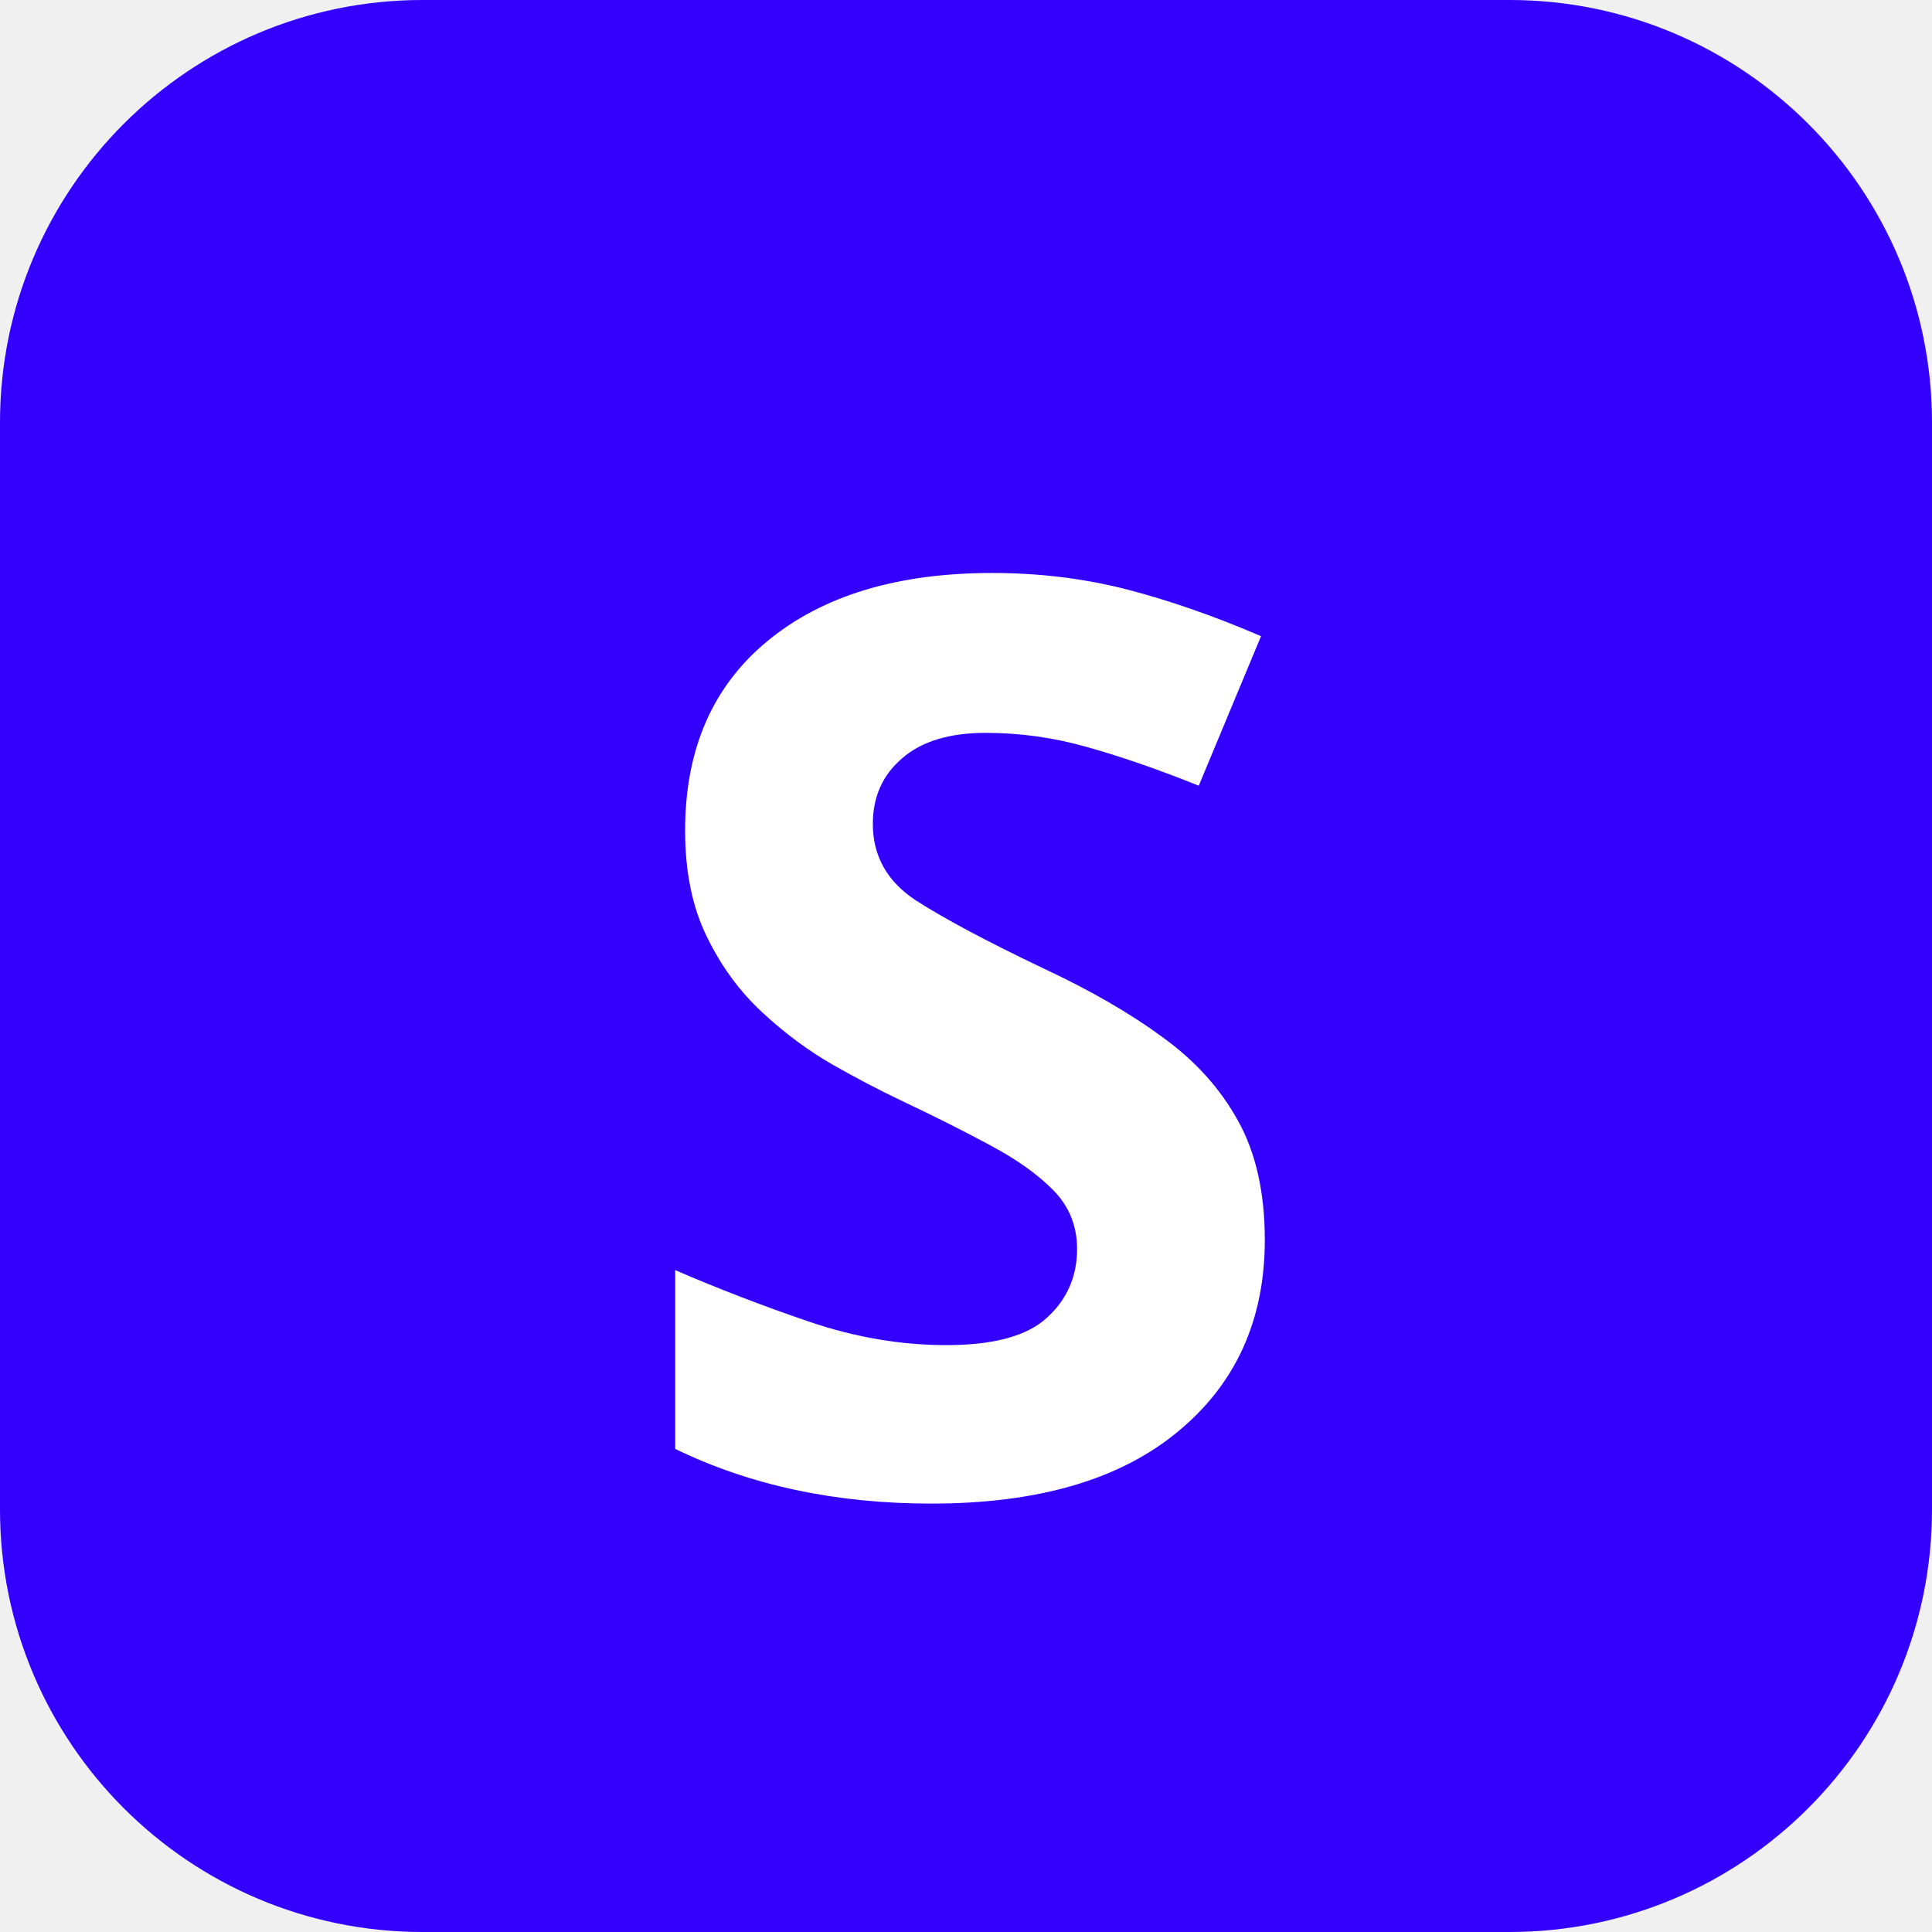
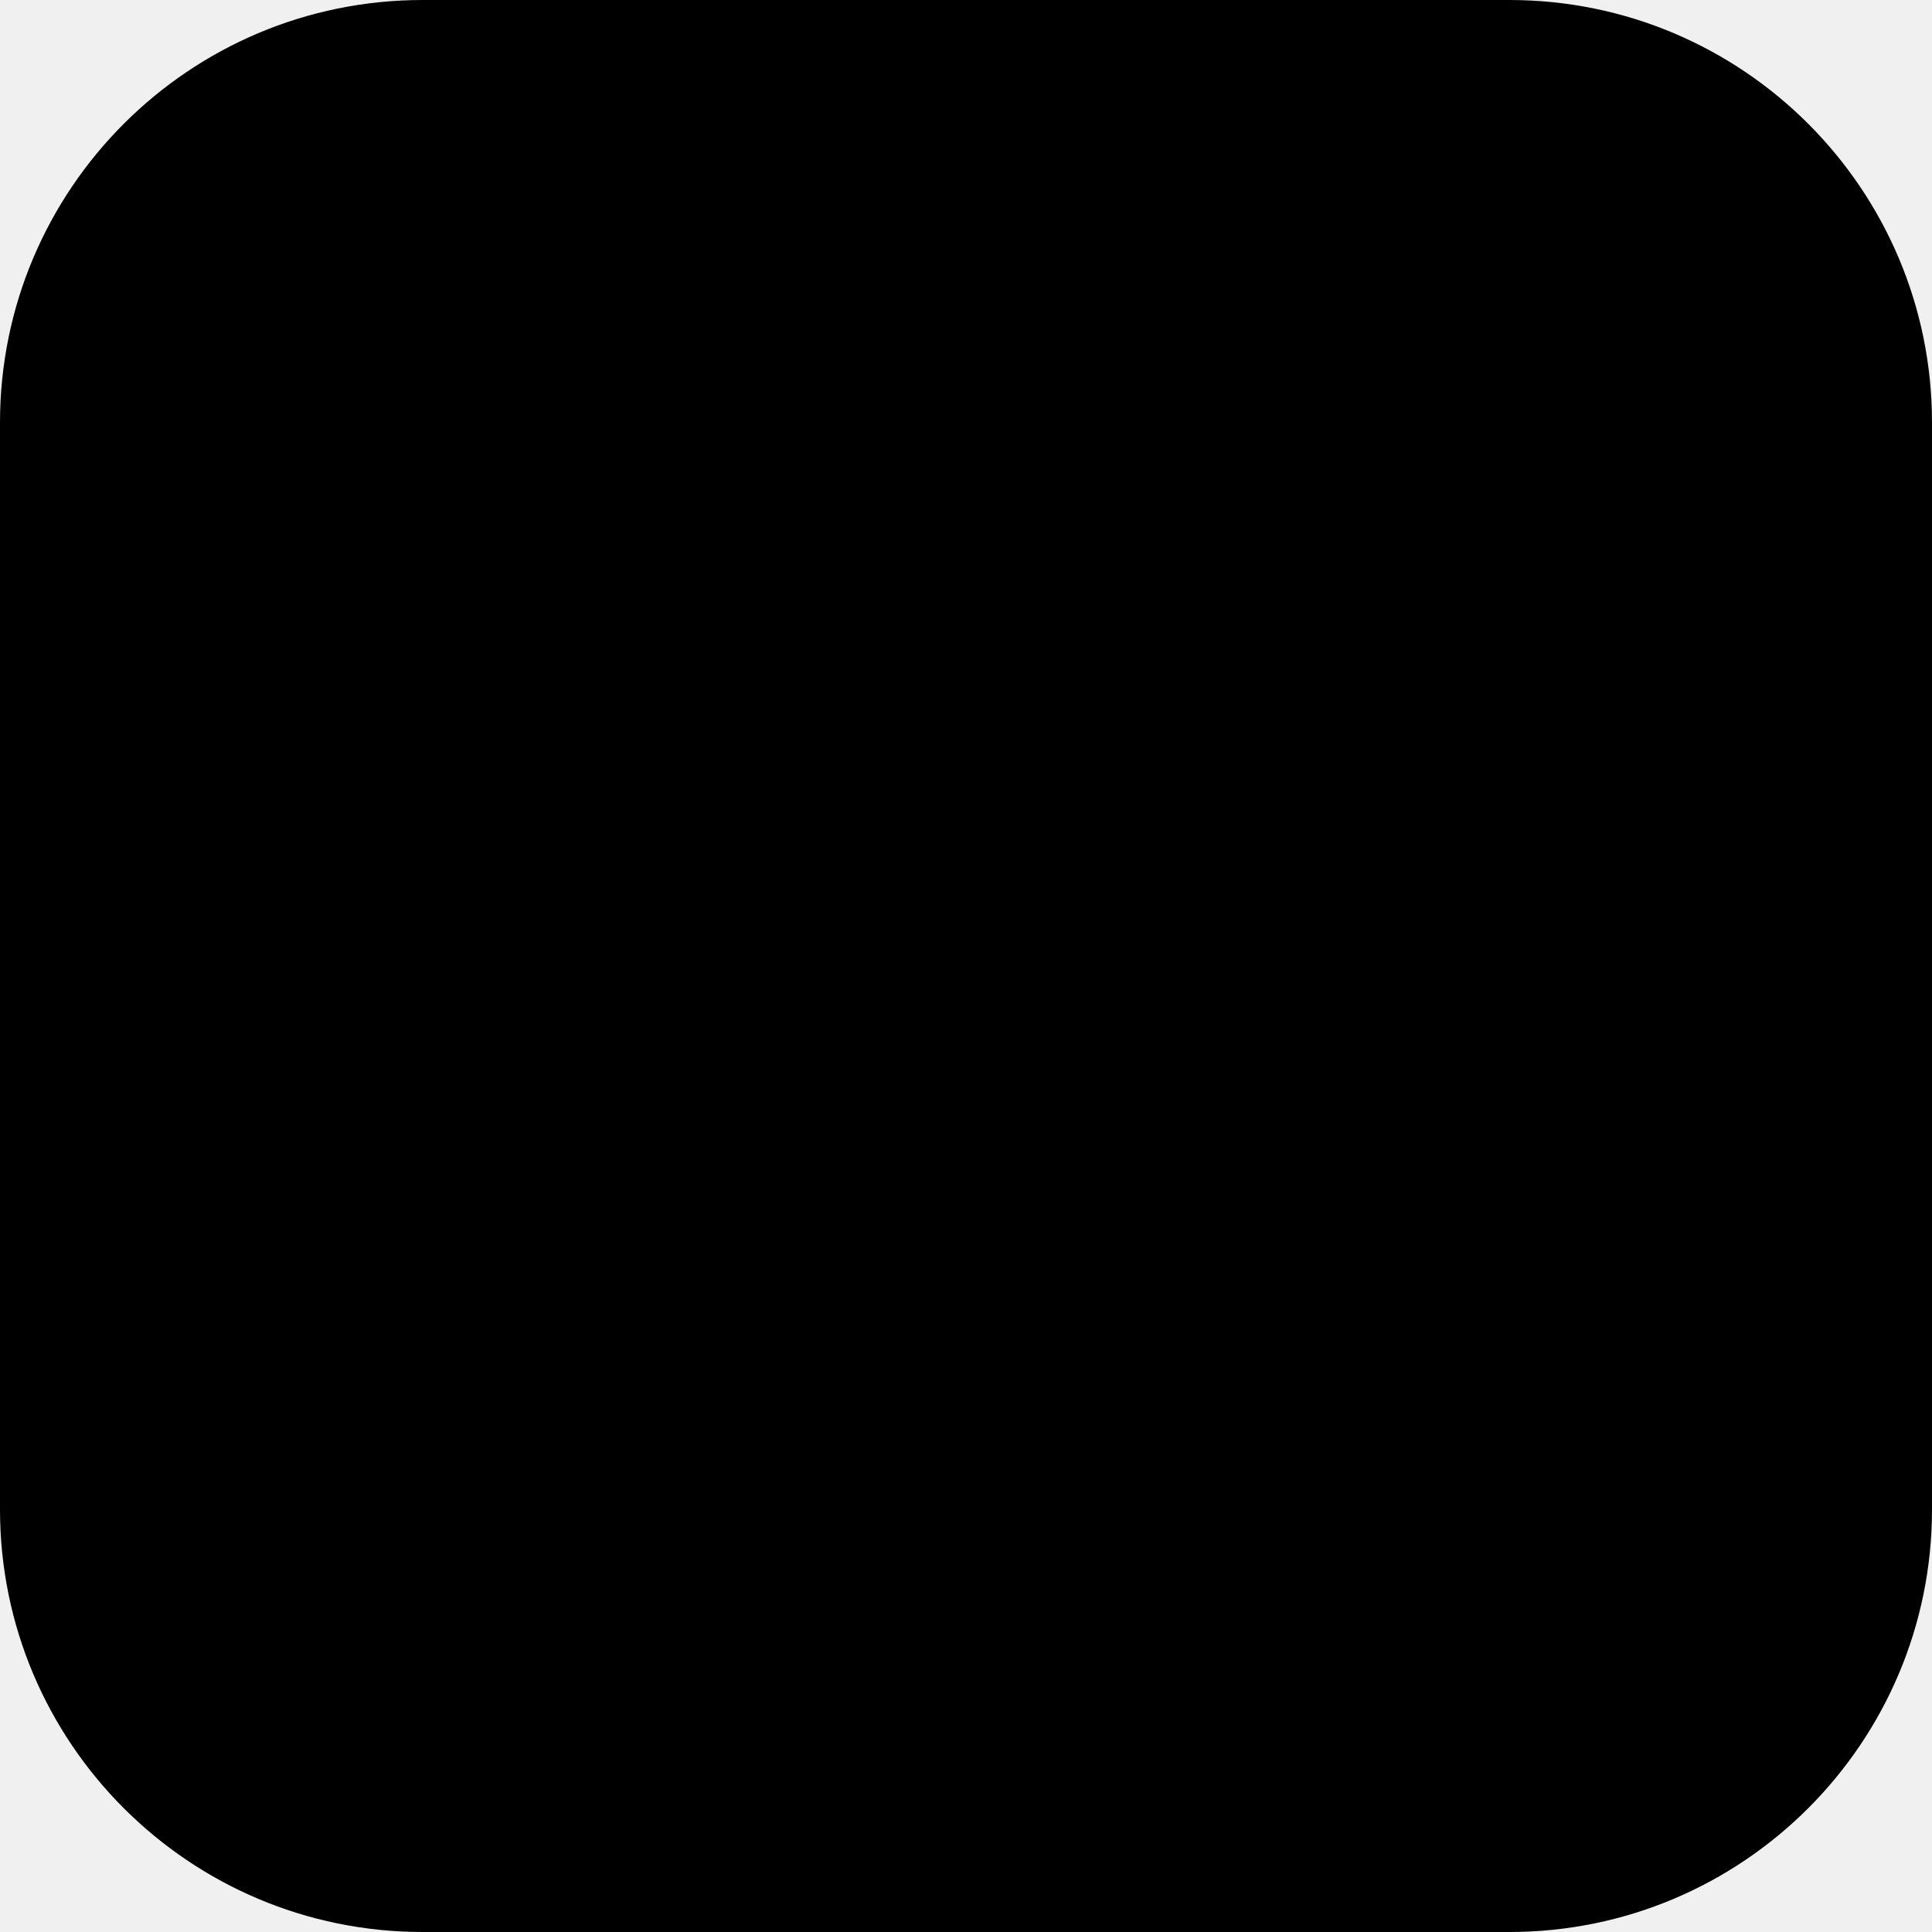
<svg xmlns="http://www.w3.org/2000/svg" viewBox="0 0 64 64">
-   <rect width="64" height="64" rx="14" fill="#3300ff" />
-   <text x="50%" y="54%" text-anchor="middle" dominant-baseline="middle" font-family="ui-rounded, 'Nunito', 'Varela Round', system-ui, sans-serif" font-weight="900" font-size="42" fill="white">S</text>
+   <defs>
+     <linearGradient id="bg" gradientUnits="objectBoundingBox" x1="0" y1="0" x2="1" y2="1">
+       <stop offset="0%" stop-color="oklch(0.88 0.22 130)" />
+       <stop offset="100%" stop-color="oklch(0.78 0.18 165)" />
+     </linearGradient>
+   </defs>
+   <rect width="64" height="64" rx="14" fill="url(#bg)" />
+   <text x="50%" y="54%" text-anchor="middle" dominant-baseline="middle" font-family="ui-rounded, 'Nunito', 'Varela Round', system-ui, sans-serif" font-weight="900" font-size="42" fill="oklch(0.18 0.05 265)">S</text>
</svg>
